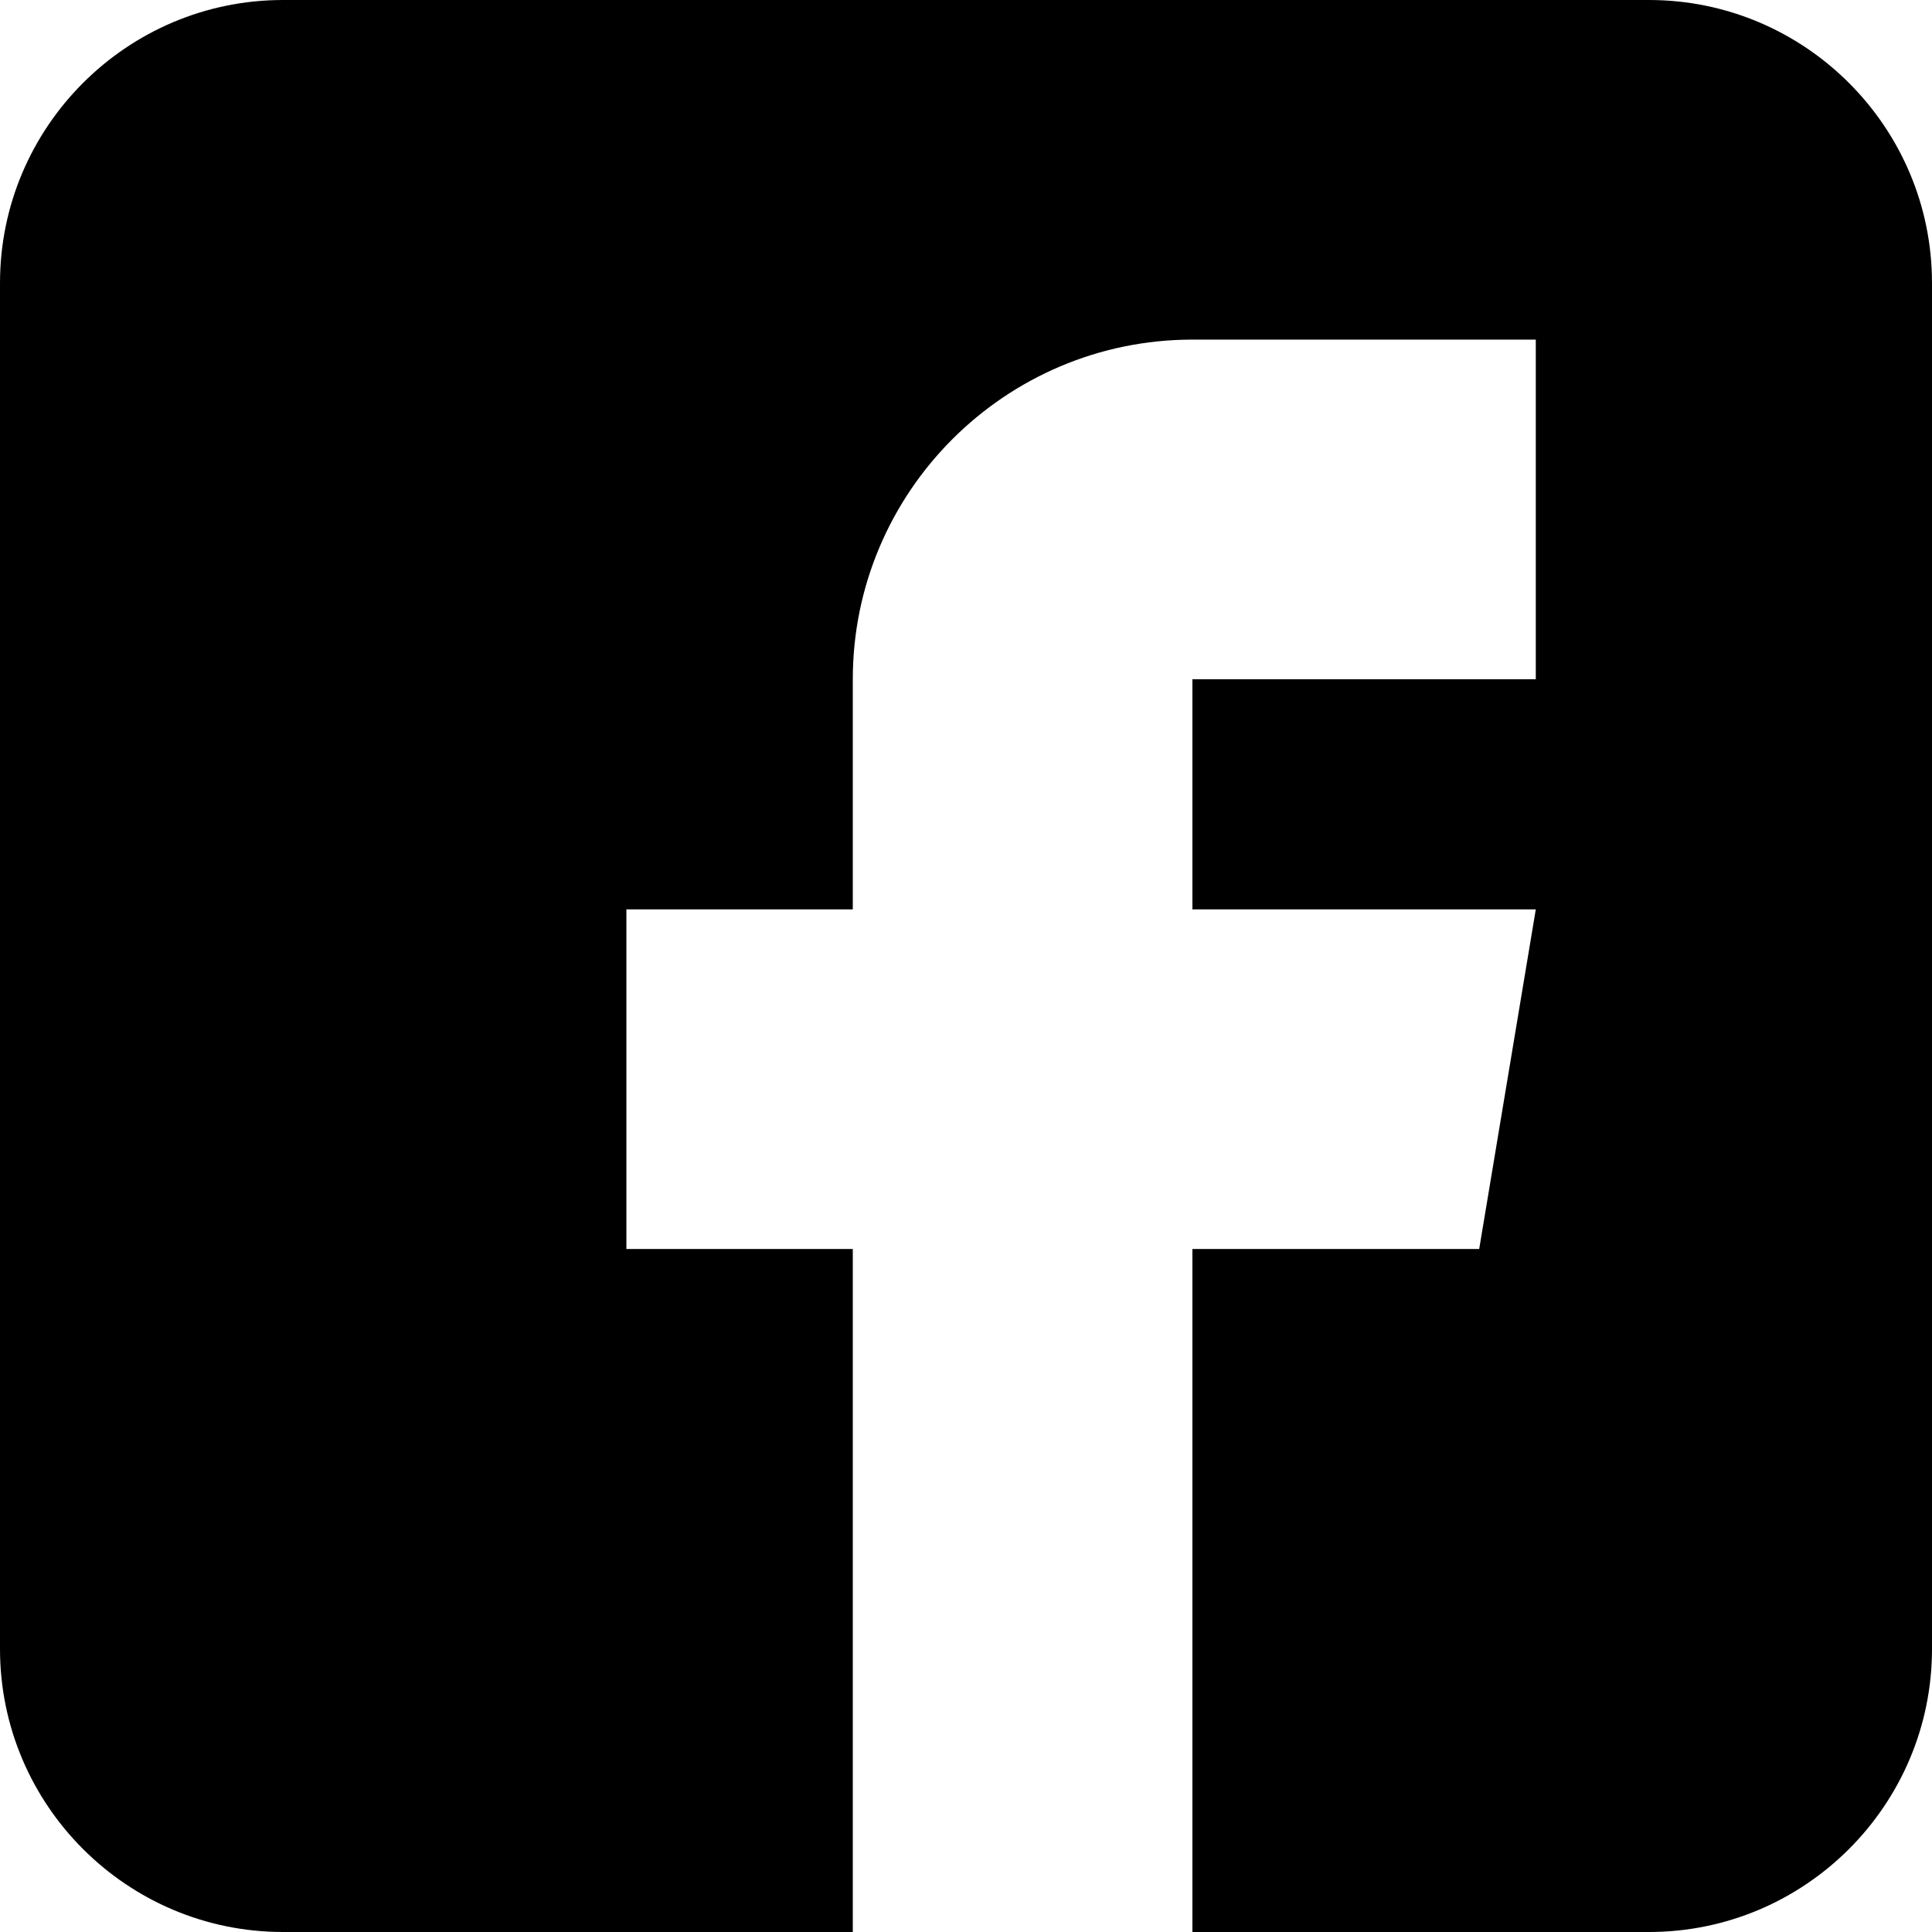
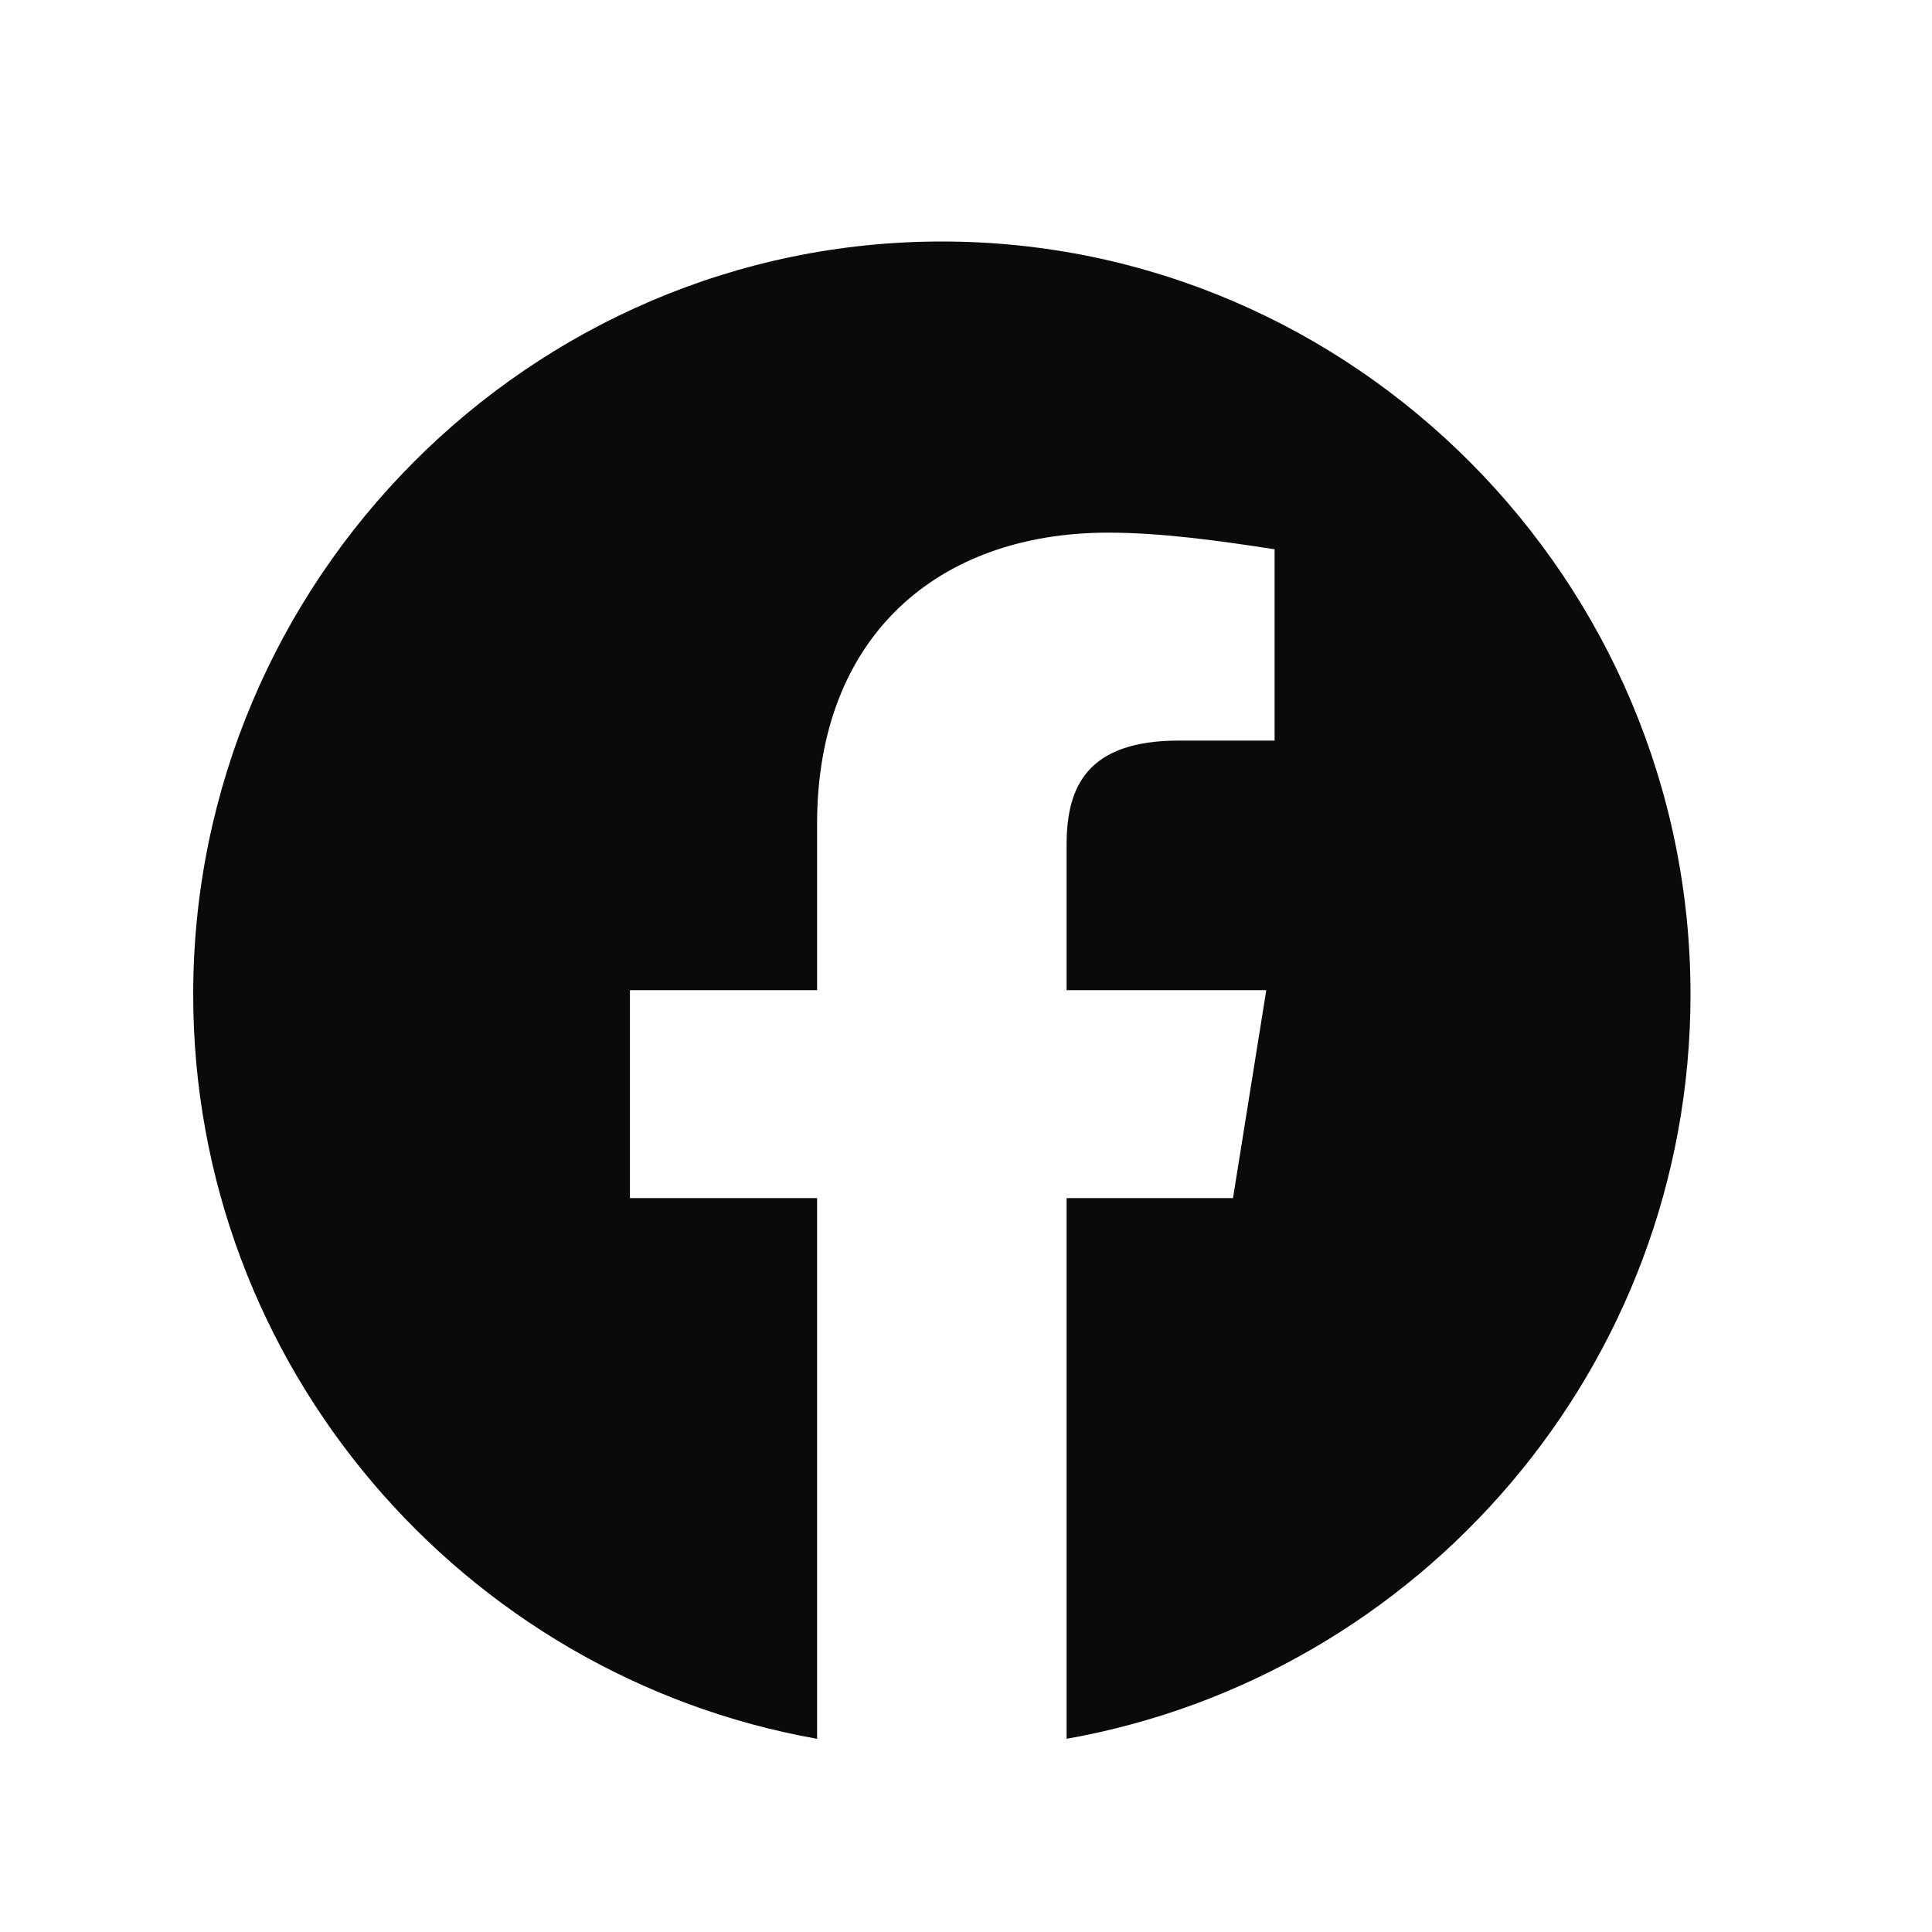
- <svg xmlns="http://www.w3.org/2000/svg" viewBox="0 0 512 512">
-   <path d="m437 0h-362c-41.352 0-75 33.648-75 75v362c0 41.352 33.648 75 75 75h151v-181h-60v-90h60v-61c0-49.629 40.371-90 90-90h91v90h-91v61h91l-15 90h-76v181h121c41.352 0 75-33.648 75-75v-362c0-41.352-33.648-75-75-75zm0 0" />
+ <svg xmlns="http://www.w3.org/2000/svg" width="40" height="40" viewBox="0 0 40 40" fill="none">
+   <path fill-rule="evenodd" clip-rule="evenodd" d="M4 20.587C4 28.293 9.597 34.701 16.917 36V24.805H13.042V20.5H16.917V17.055C16.917 13.18 19.413 11.028 22.945 11.028C24.064 11.028 25.27 11.2 26.389 11.372V15.333H24.408C22.514 15.333 22.083 16.28 22.083 17.486V20.5H26.217L25.528 24.805H22.083V36C29.403 34.701 35 28.294 35 20.587C35 12.014 28.025 5 19.5 5C10.975 5 4 12.014 4 20.587Z" fill="#0A0A0A" />
</svg>
